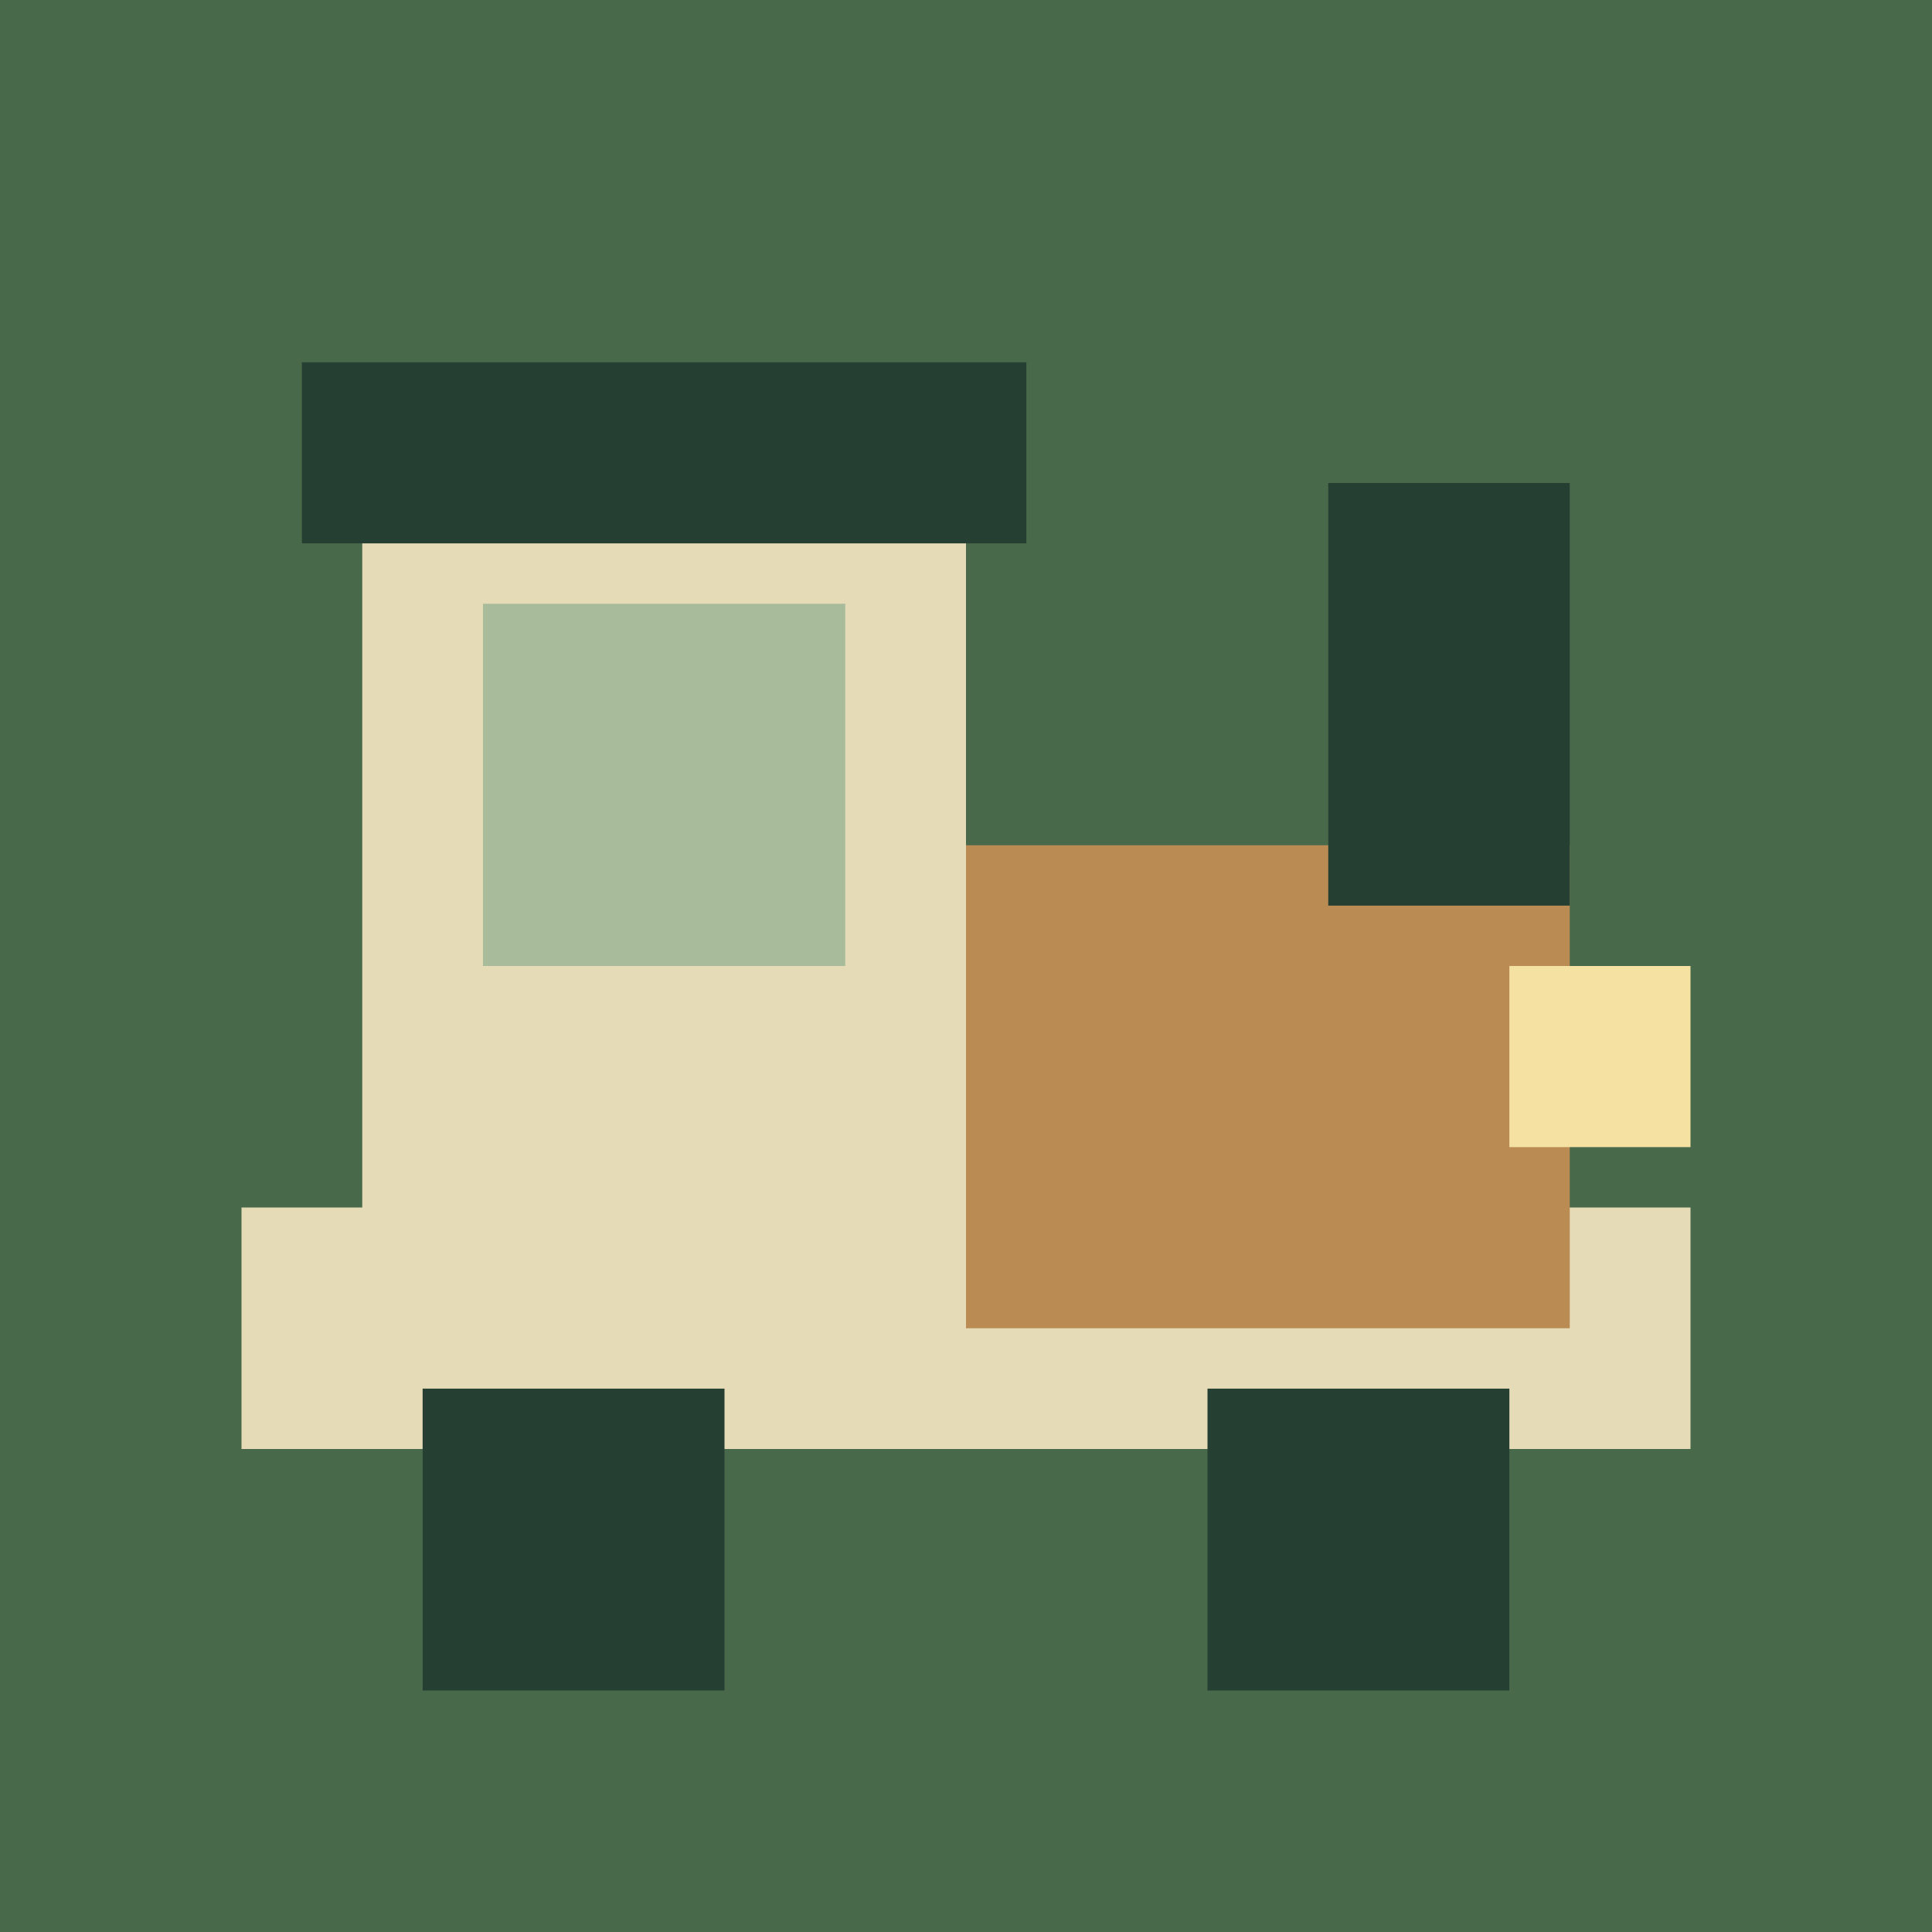
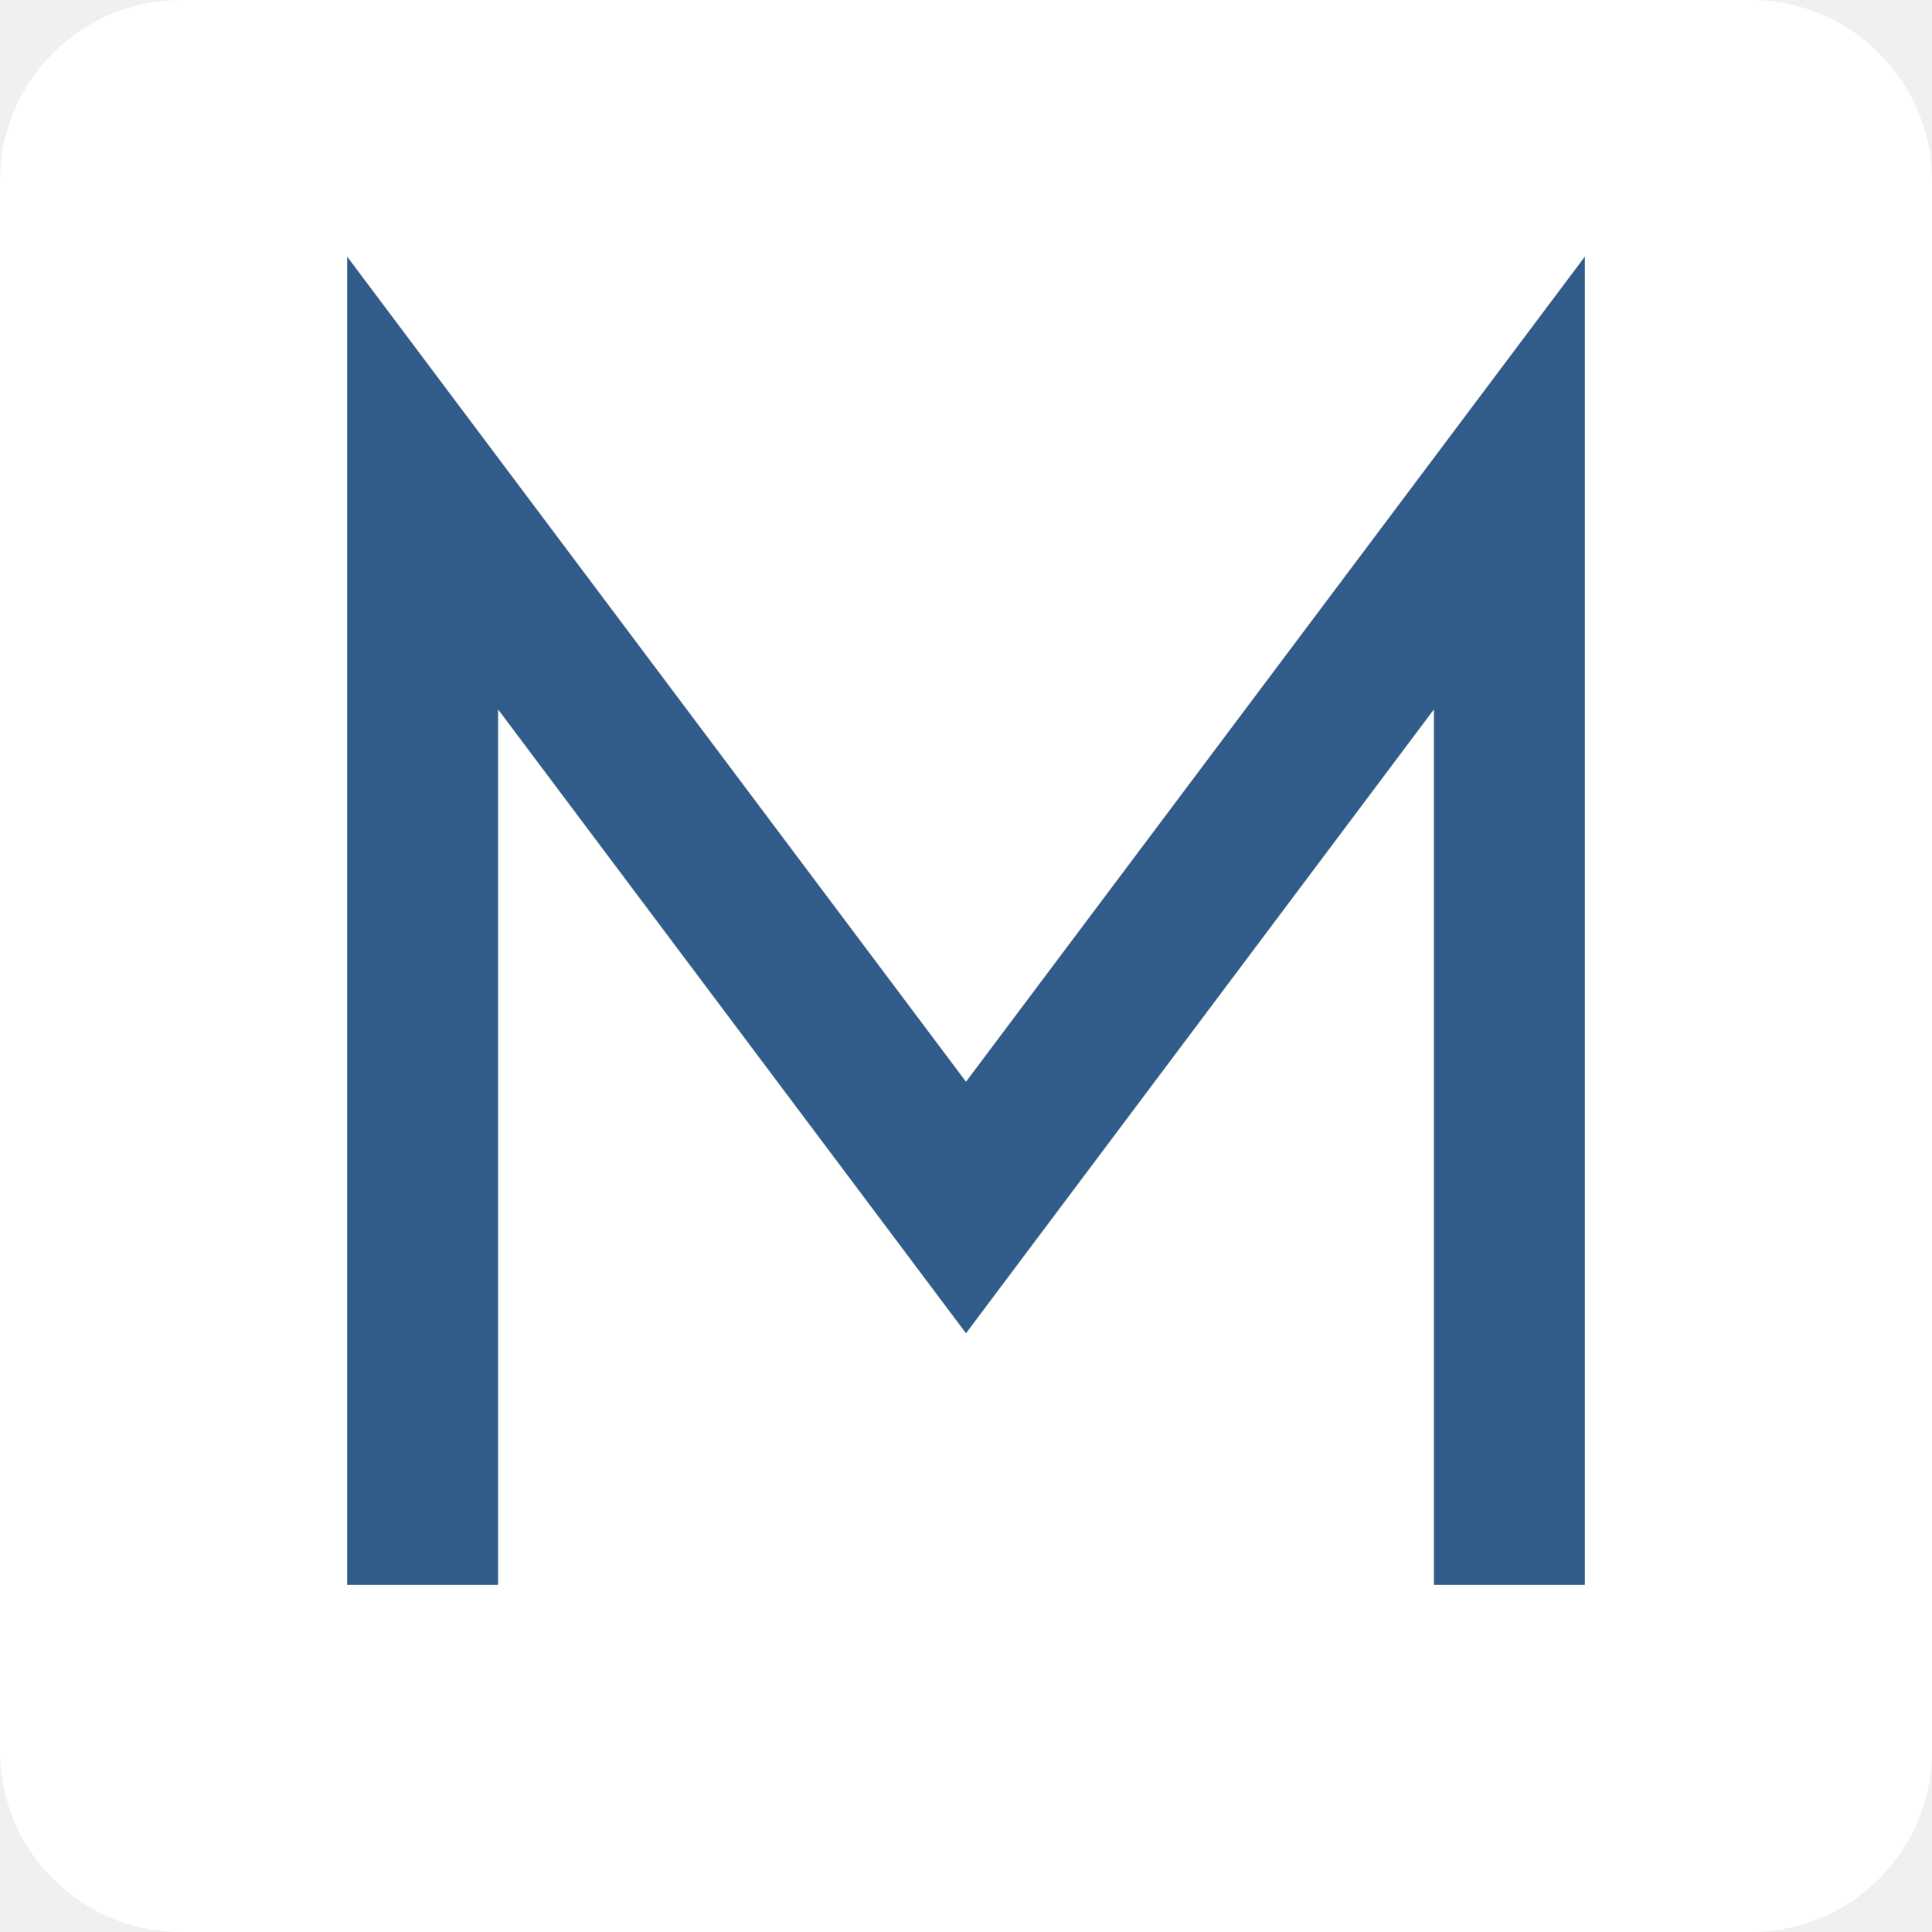
- <svg xmlns="http://www.w3.org/2000/svg" viewBox="0 0 64 64">
-   <rect width="64" height="64" fill="#49694b" />
-   <path fill="#e6dbb7" d="M8 40h48v8H8zM12 16h20v26H12z" />
-   <path fill="#a8bc9b" d="M16 20h12v12H16z" />
-   <path fill="#ba8b52" d="M32 28h20v16H32z" />
-   <path fill="#253f32" d="M44 16h8v14h-8zM10 12h24v6H10zM14 46h10v10H14zM40 46h10v10H40z" />
-   <path fill="#f5e1a2" d="M50 32h6v6h-6z" />
+ <svg xmlns="http://www.w3.org/2000/svg" viewBox="0 0 32 32">
+   <rect width="32" height="32" rx="3" fill="#fff" />
+   <path d="M7 25V8l9 12 9-12v17" fill="none" stroke="#315c89" stroke-width="2.5" stroke-linecap="square" stroke-linejoin="miter" />
</svg>
